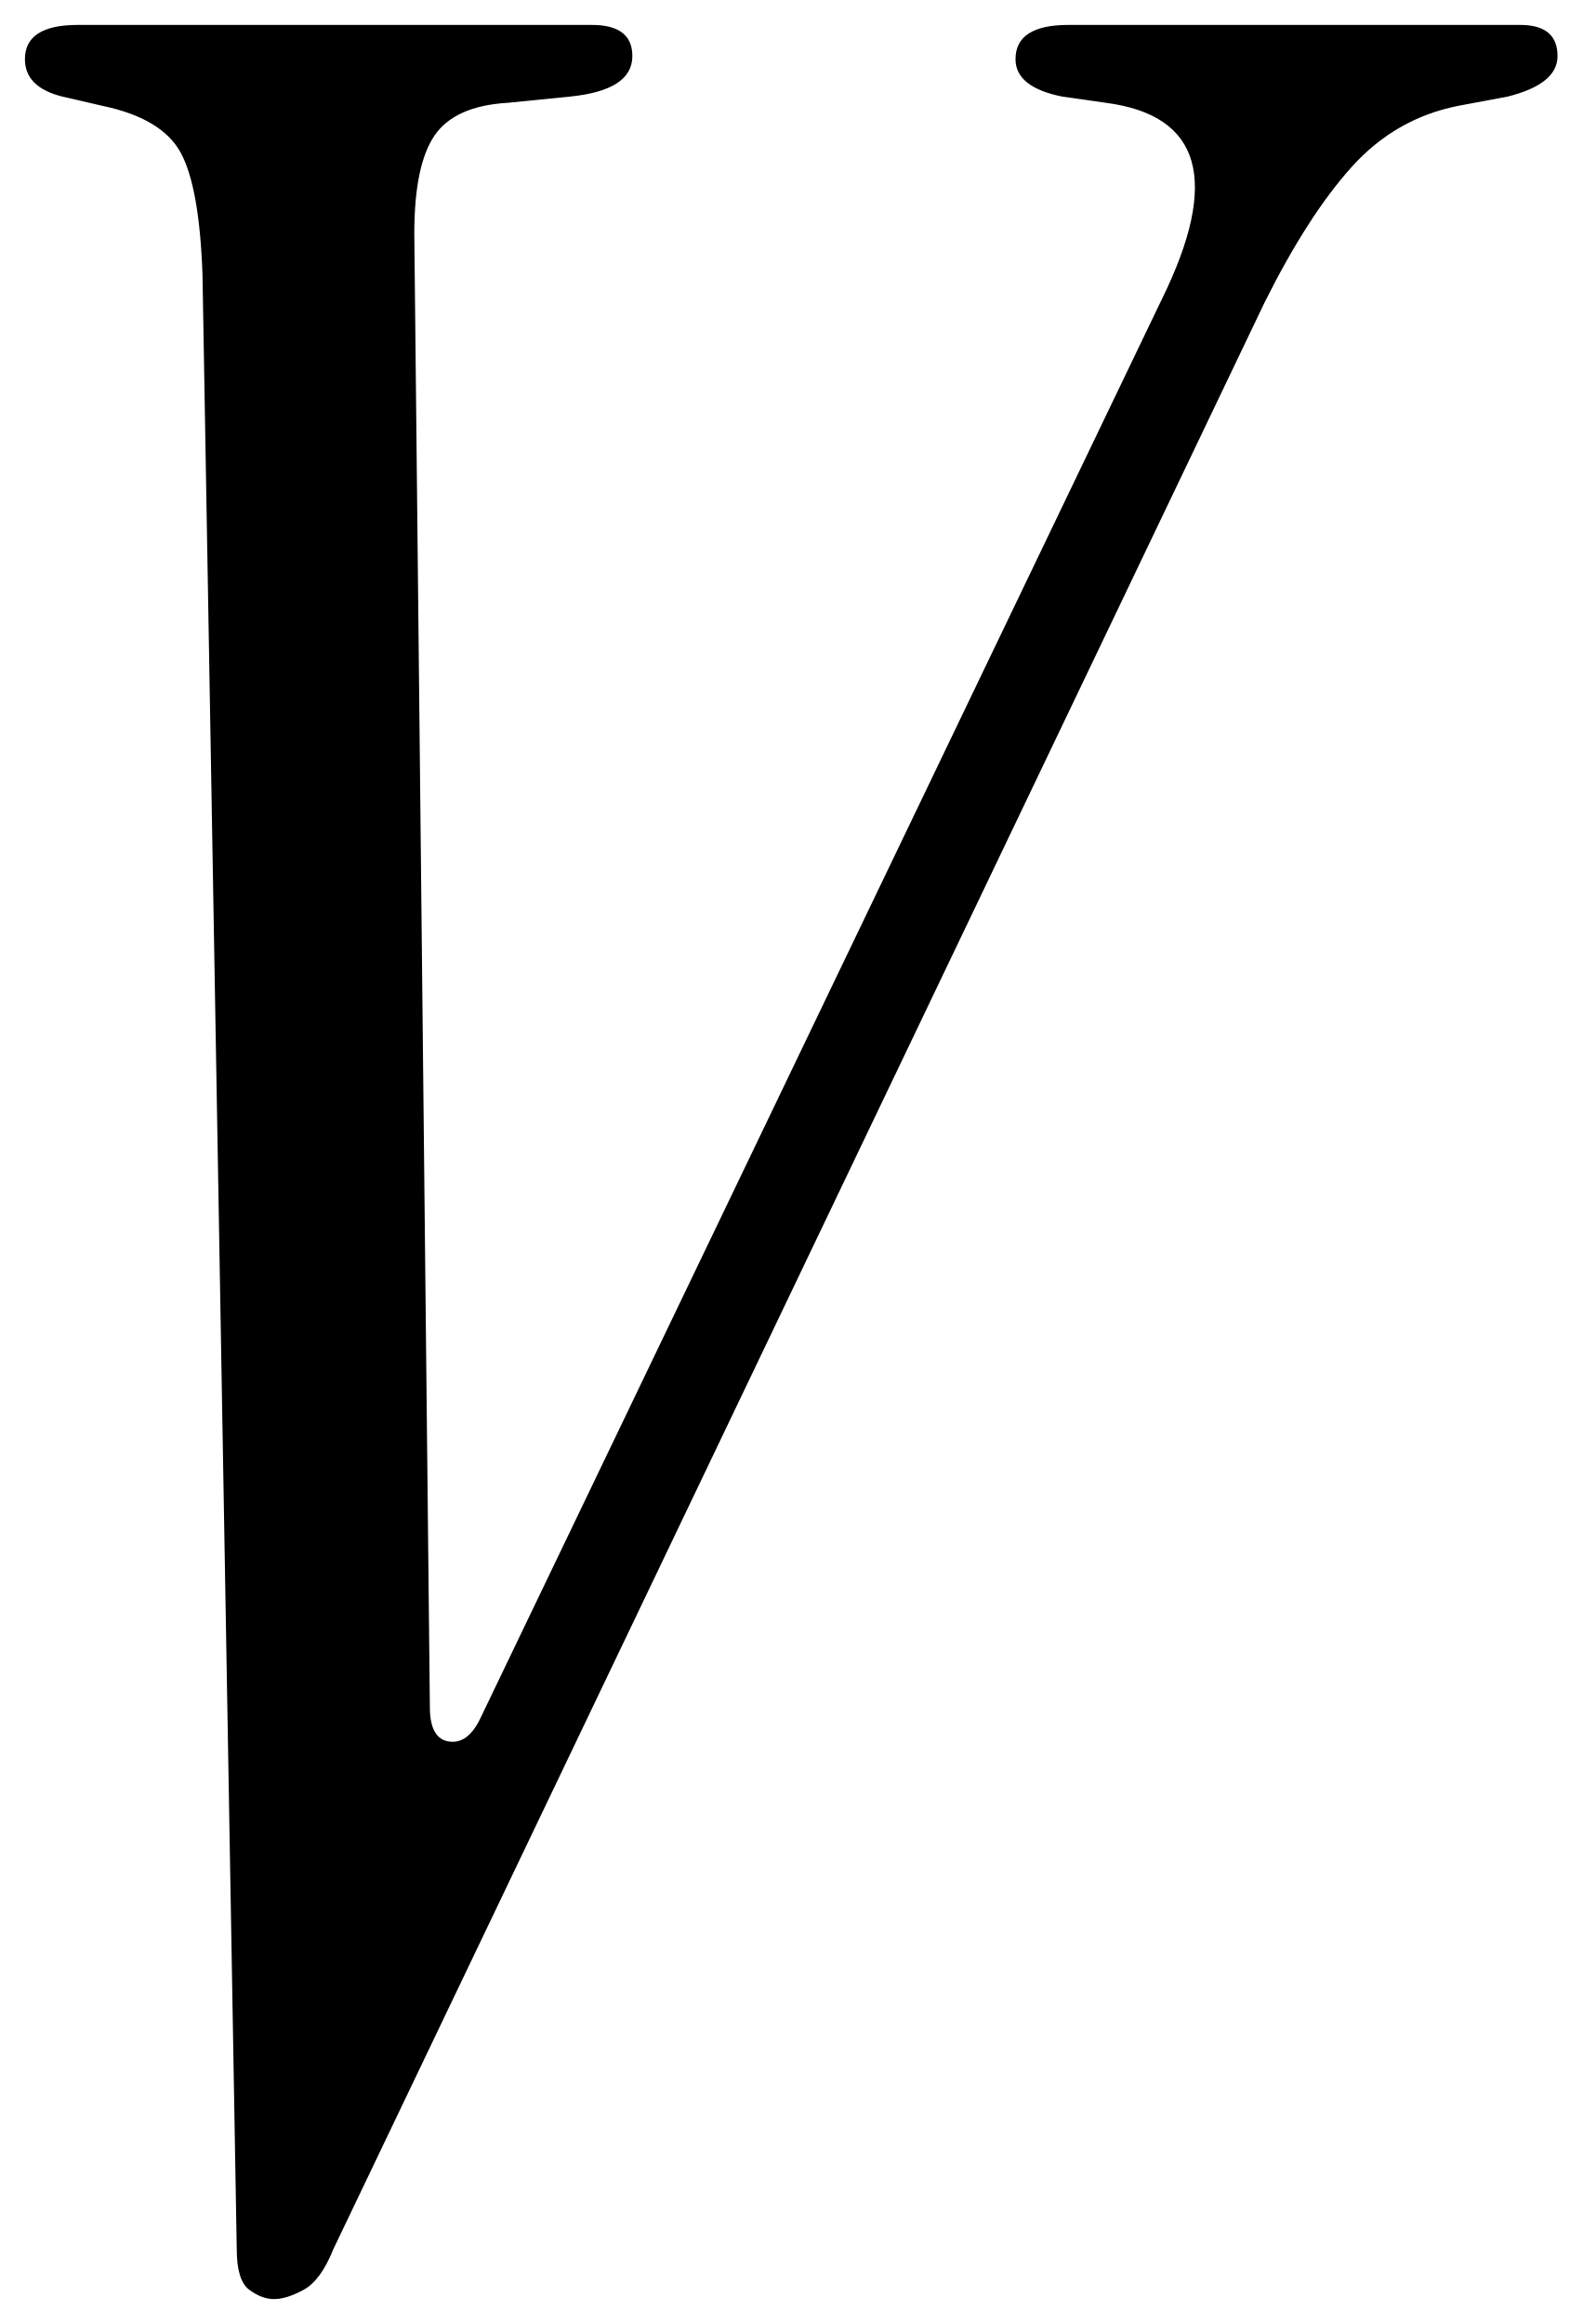
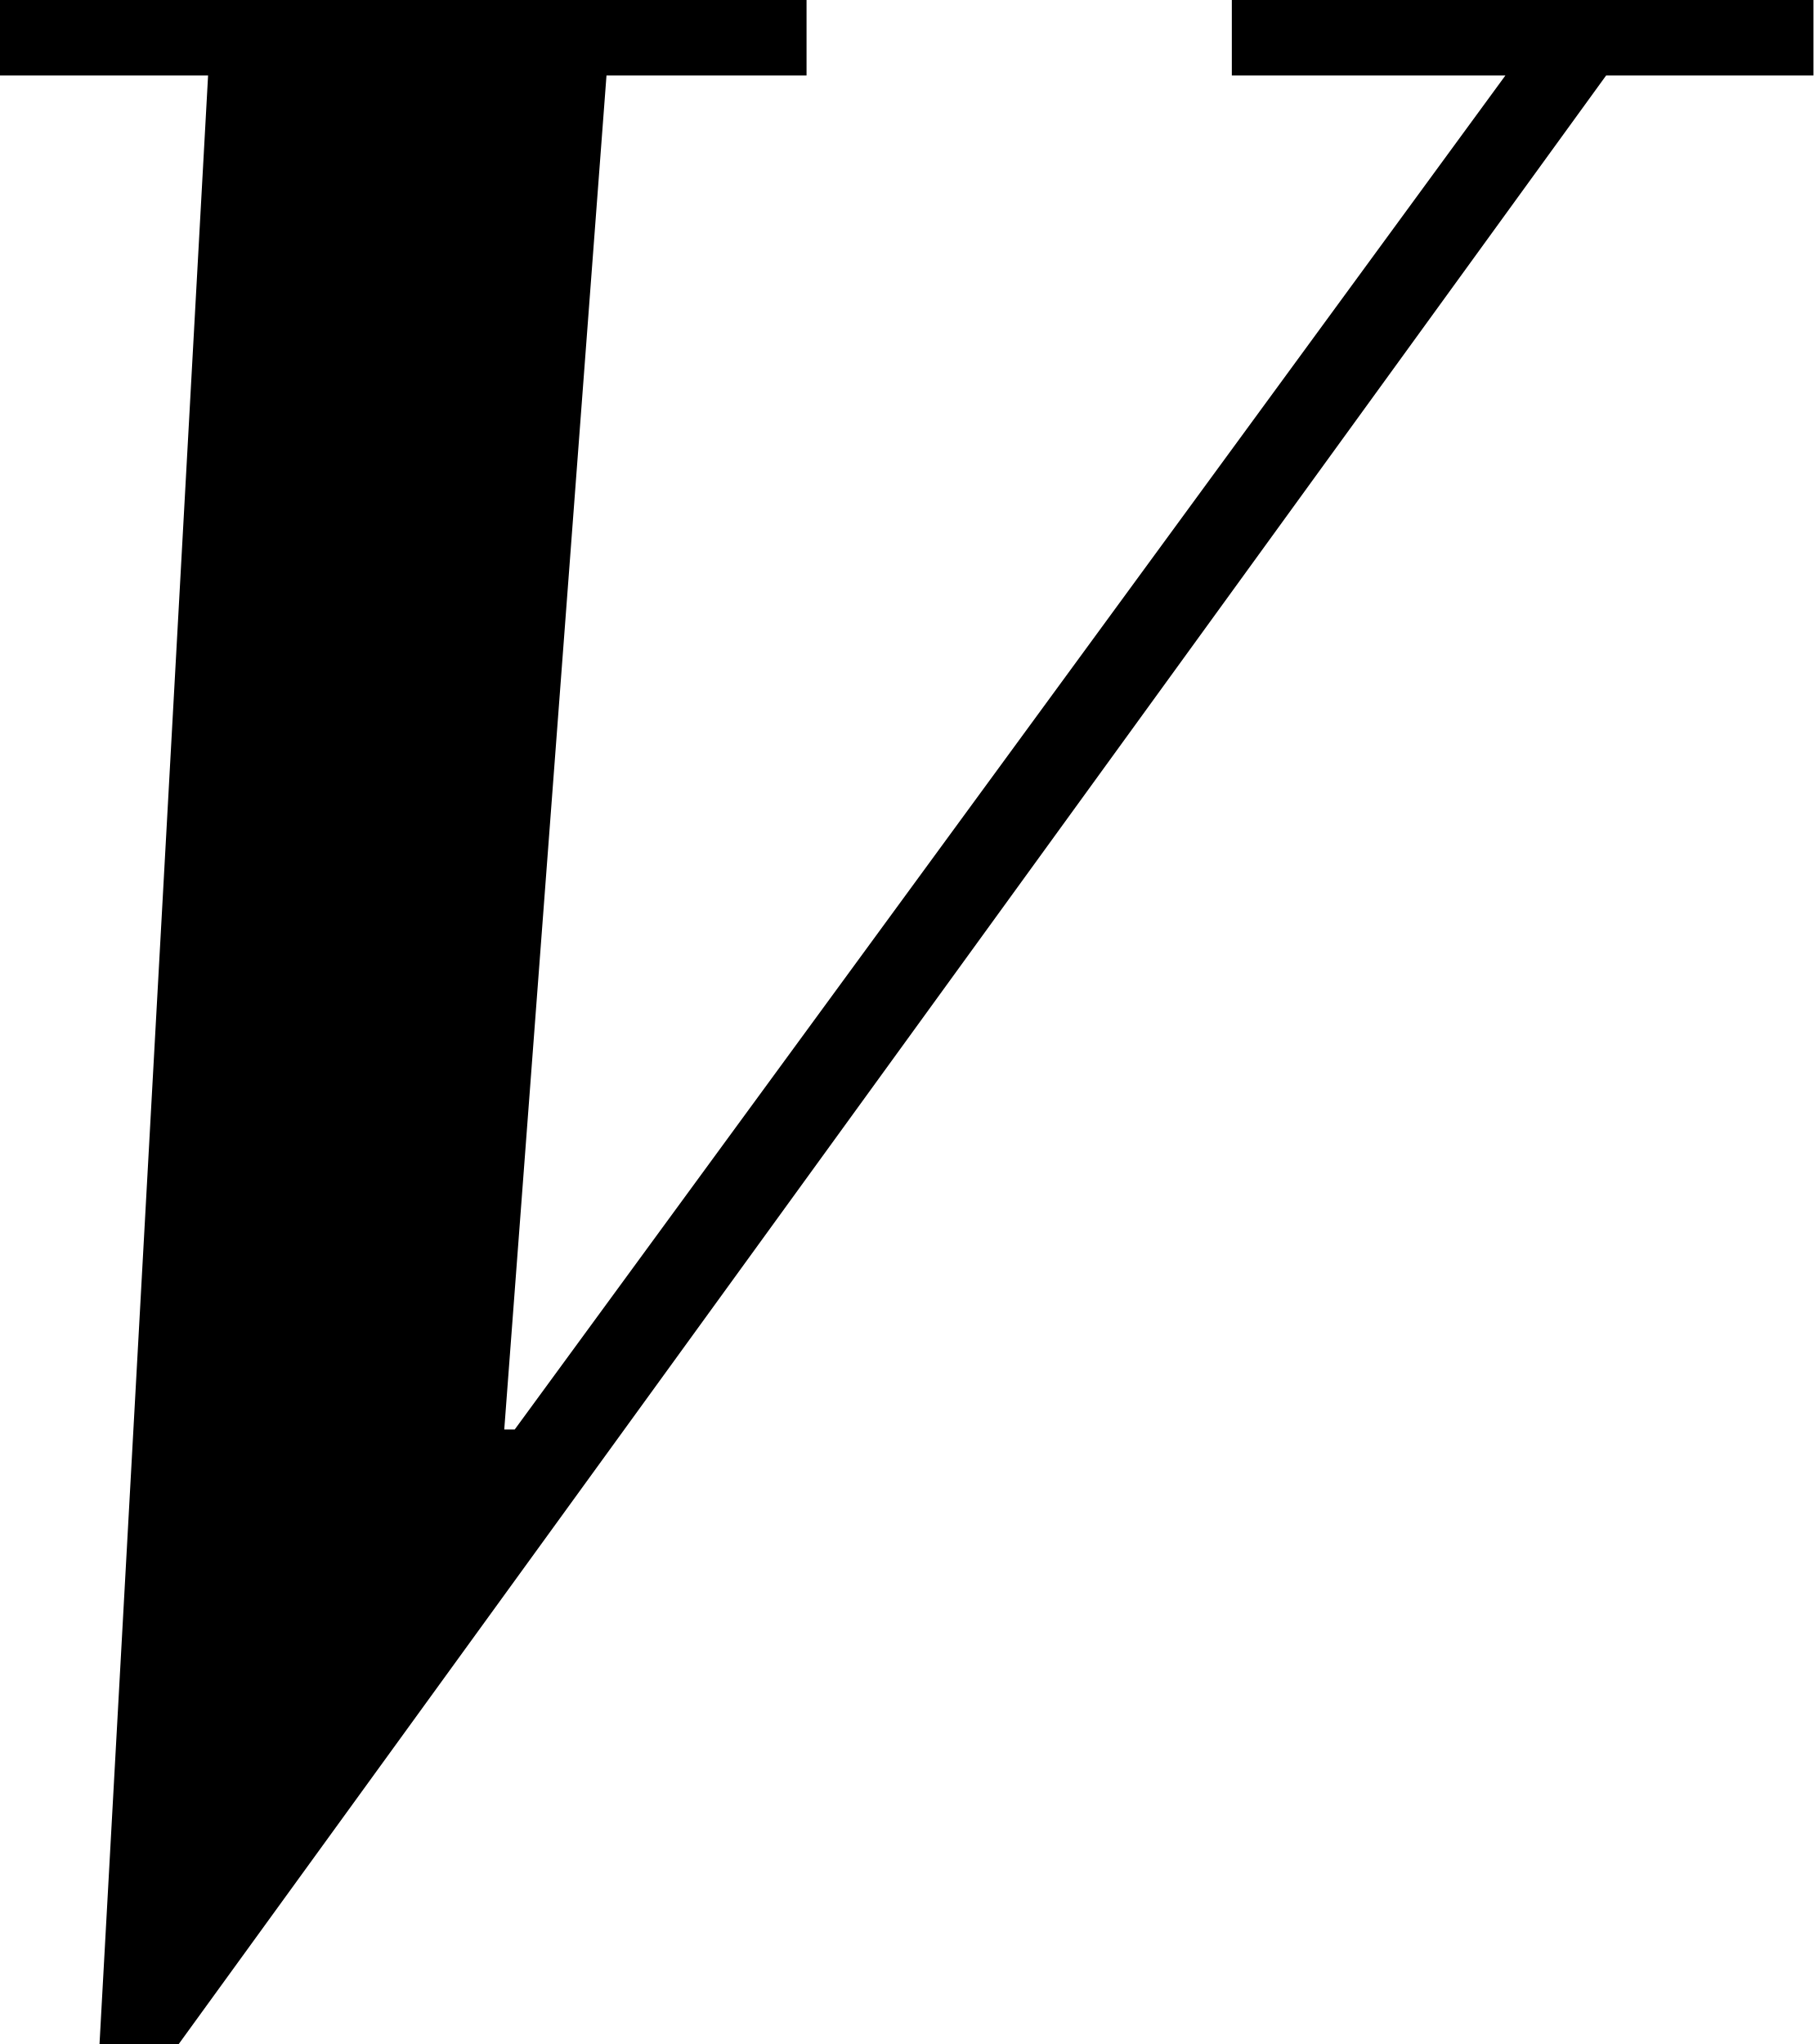
- <svg xmlns="http://www.w3.org/2000/svg" viewBox="0 0 508.0 746.0" fill="currentColor">
-   <path d="M88.0 738.0Q84.0 738.0 80.0 735.0Q76.0 732.0 76.0 722.0L65.0 88.0Q64.0 60.0 58.0 49.0Q52.0 38.0 33.0 34.0L20.0 31.0Q8.0 28.0 8.0 19.0Q8.0 8.0 25.0 8.0L190.0 8.0Q203.0 8.0 203.0 18.0Q203.0 29.0 183.0 31.0L163.0 33.0Q146.0 34.0 139.5 43.5Q133.0 53.0 133.0 75.0L138.0 548.0Q138.0 558.0 144.0 559.0Q150.0 560.0 154.0 552.0L373.0 96.0Q401.0 39.0 355.0 33.0L341.0 31.0Q326.0 28.0 326.0 19.0Q326.0 8.0 343.0 8.0L488.0 8.0Q500.0 8.0 500.0 18.0Q500.0 27.0 484.0 31.0L468.0 34.0Q448.0 38.0 434.0 53.5Q420.0 69.0 406.0 97.0L107.0 722.0Q103.0 732.0 97.5 735.0Q92.0 738.0 88.0 738.0Z" />
+ <svg xmlns="http://www.w3.org/2000/svg" viewBox="0 0 679.7 766" fill="currentColor">
+   <path d="M58.7 766.0L190.0 539.7L570.3 20.0L608.0 20.0L67.0 766.0ZM37.3 766.0L79.0 10.0L228.7 10.0L189.0 535.7L193.0 535.7L65.0 766.0ZM0.0 28.3L0.0 0.0L302.3 0.0L302.3 28.3ZM461.7 28.3L461.7 0.0L679.7 0.0L679.7 28.3Z" />
</svg>
